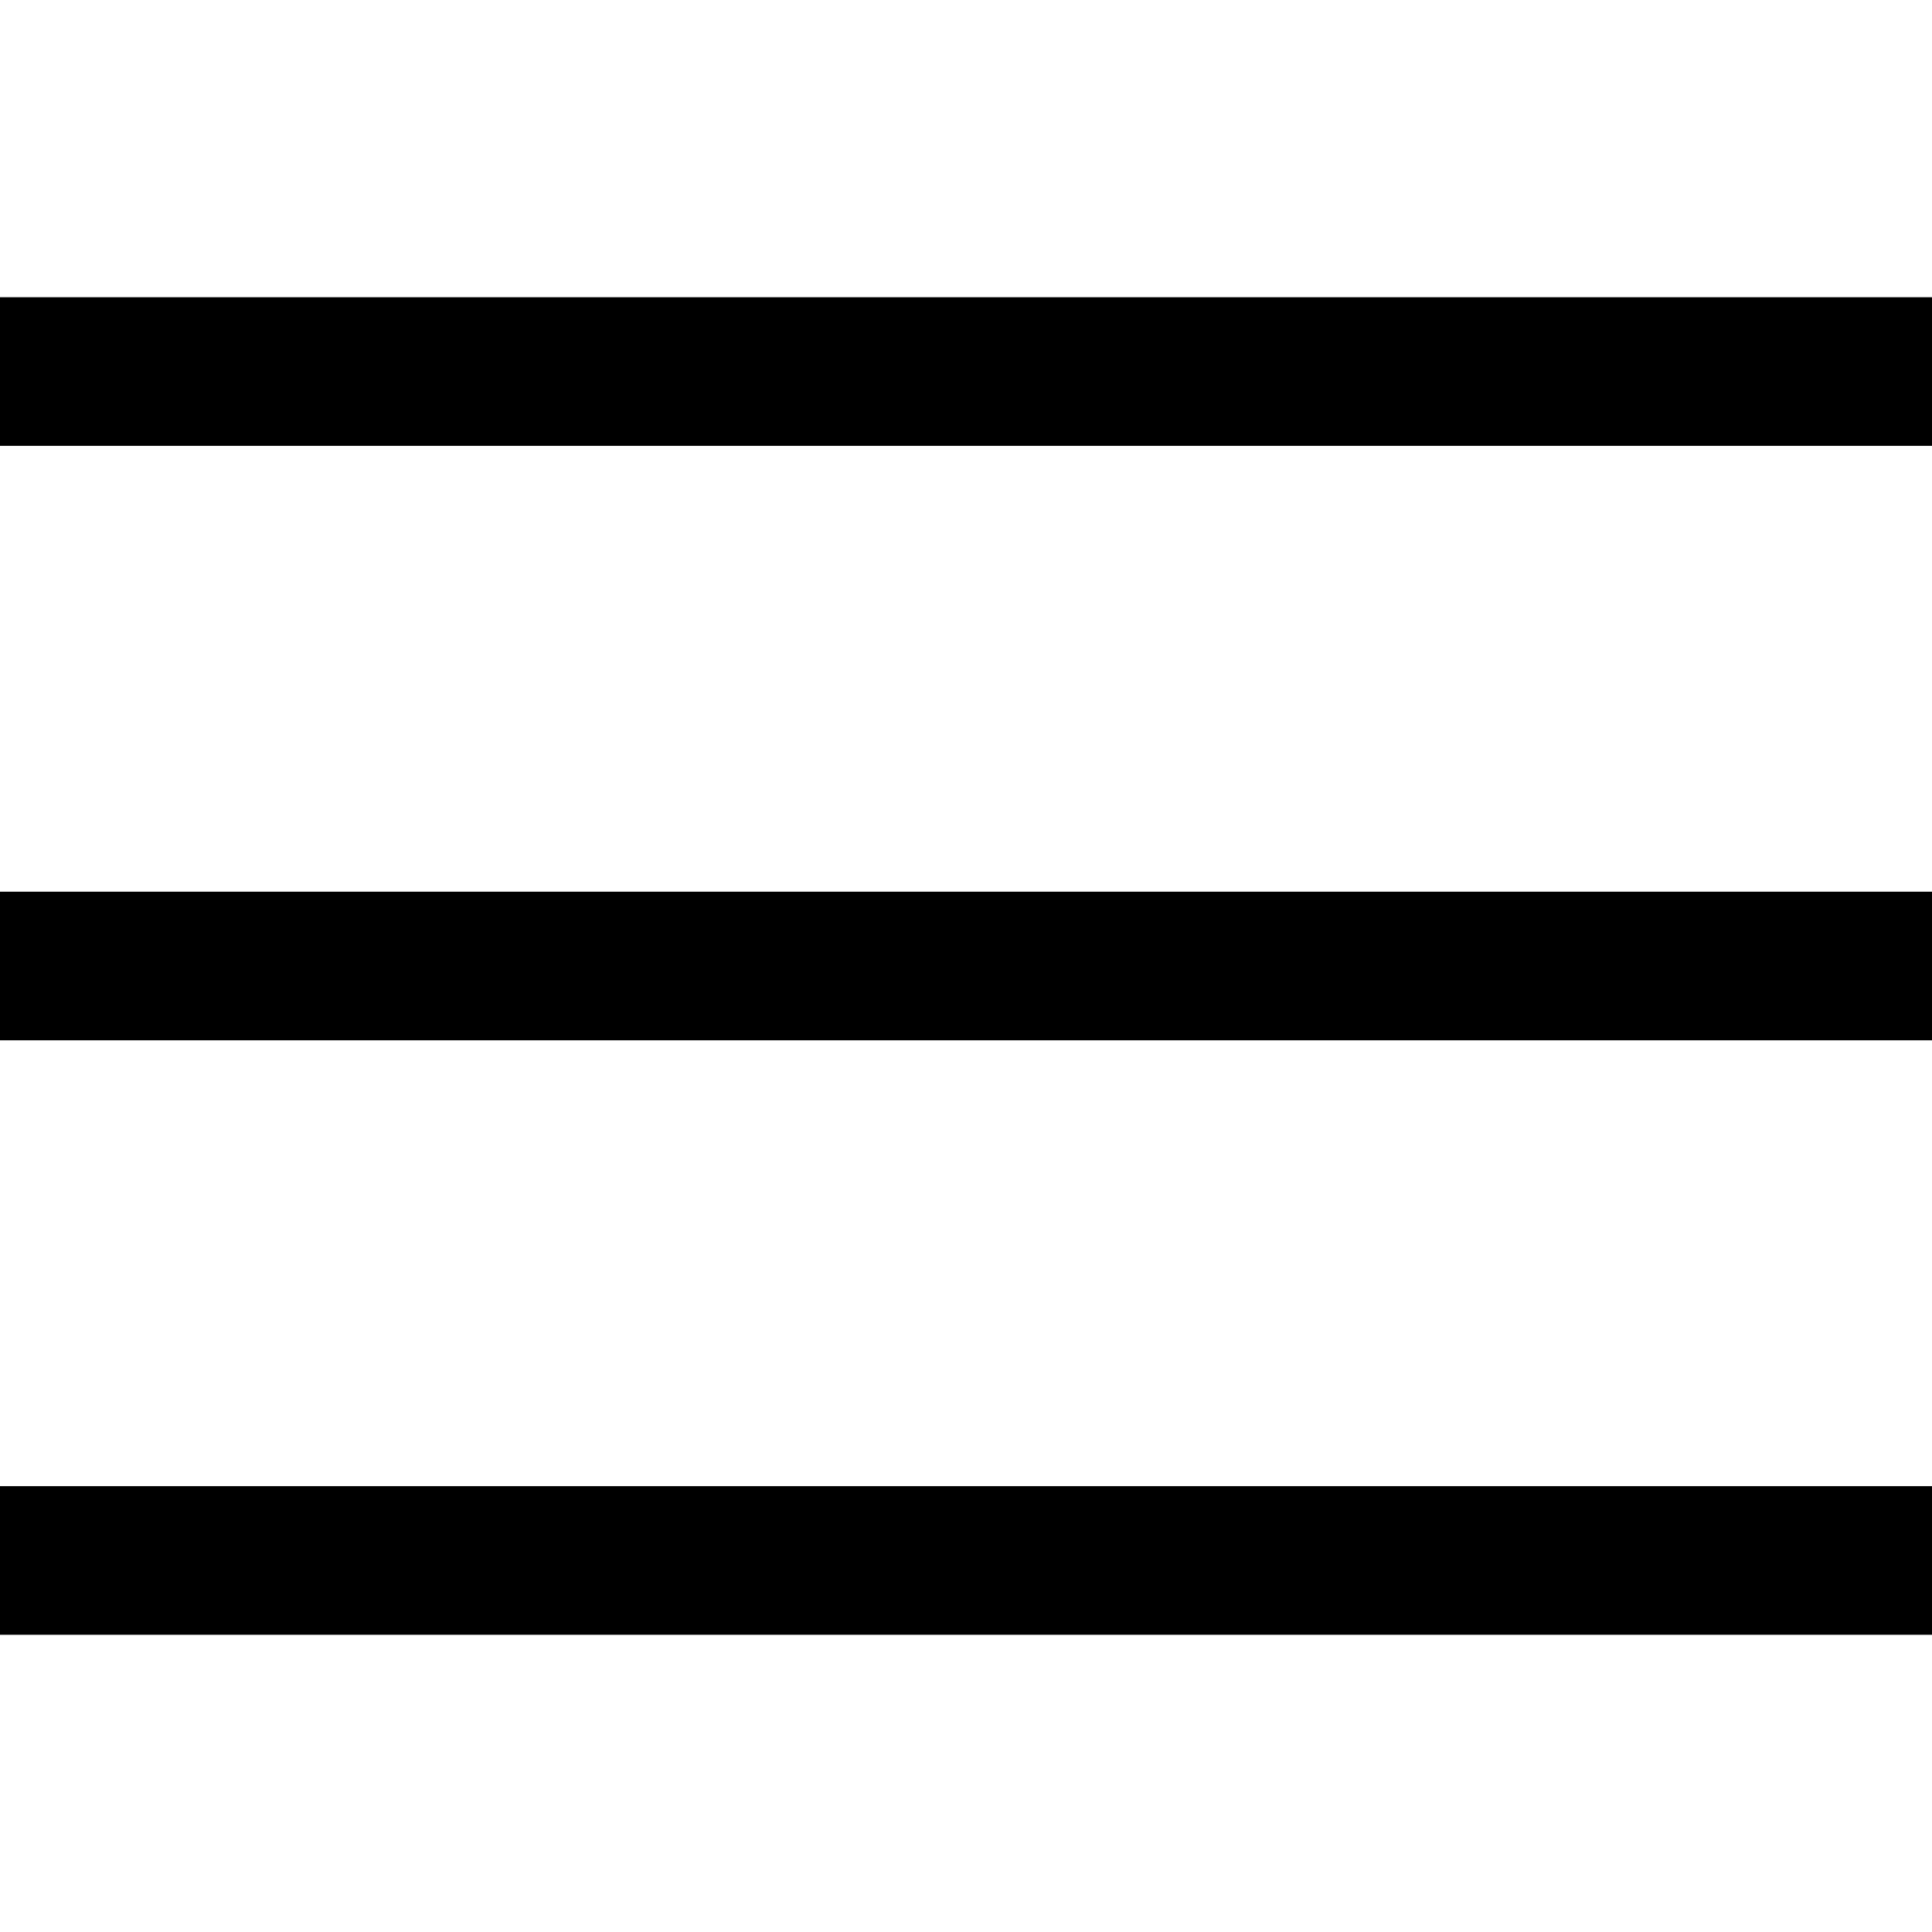
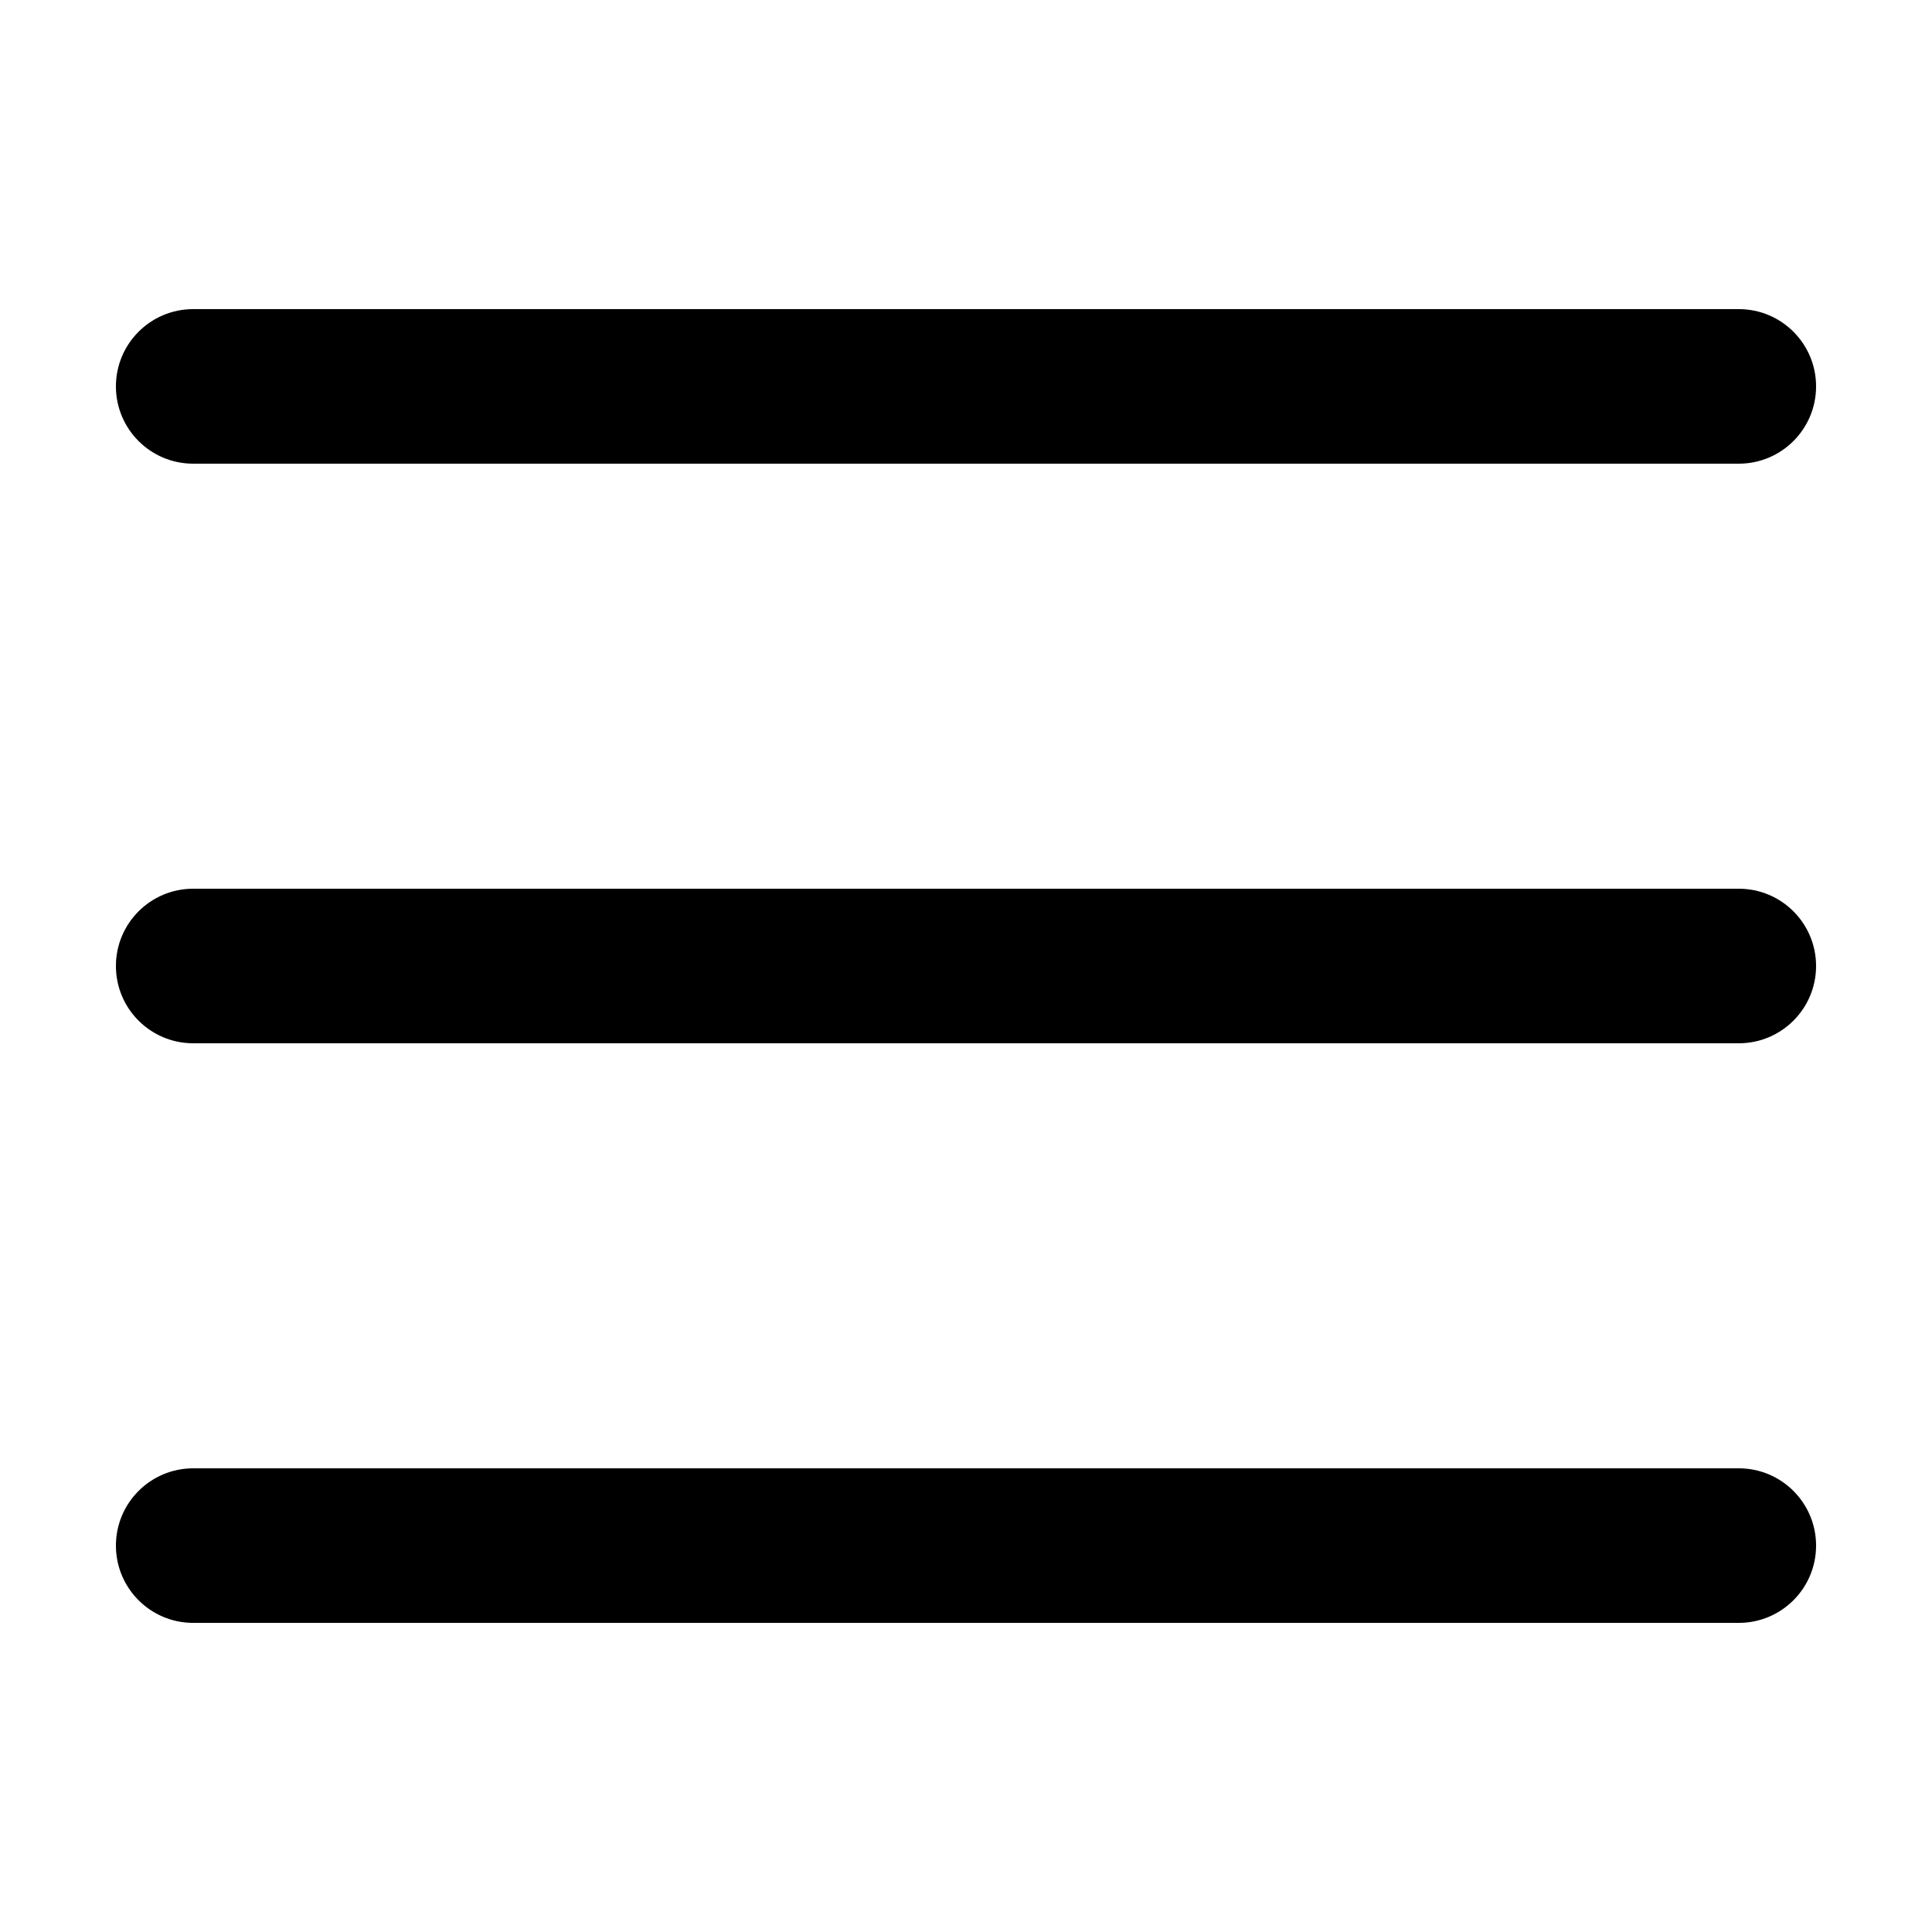
- <svg xmlns="http://www.w3.org/2000/svg" viewBox="0 0 26 26" width="26px" height="26px">
-   <path d="M 0 4 L 0 6 L 26 6 L 26 4 Z M 0 12 L 0 14 L 26 14 L 26 12 Z M 0 20 L 0 22 L 26 22 L 26 20 Z" />
+ <svg xmlns="http://www.w3.org/2000/svg" viewBox="0 0 50 50" width="50px" height="50px">
+   <path d="M 5 8 A 2 2 0 1 0 5 12 L 45 12 A 2 2 0 1 0 45 8 L 5 8 z M 5 23 A 2 2 0 1 0 5 27 L 45 27 A 2 2 0 1 0 45 23 L 5 23 z M 5 38 A 2 2 0 1 0 5 42 L 45 42 A 2 2 0 1 0 45 38 L 5 38 z" />
</svg>
